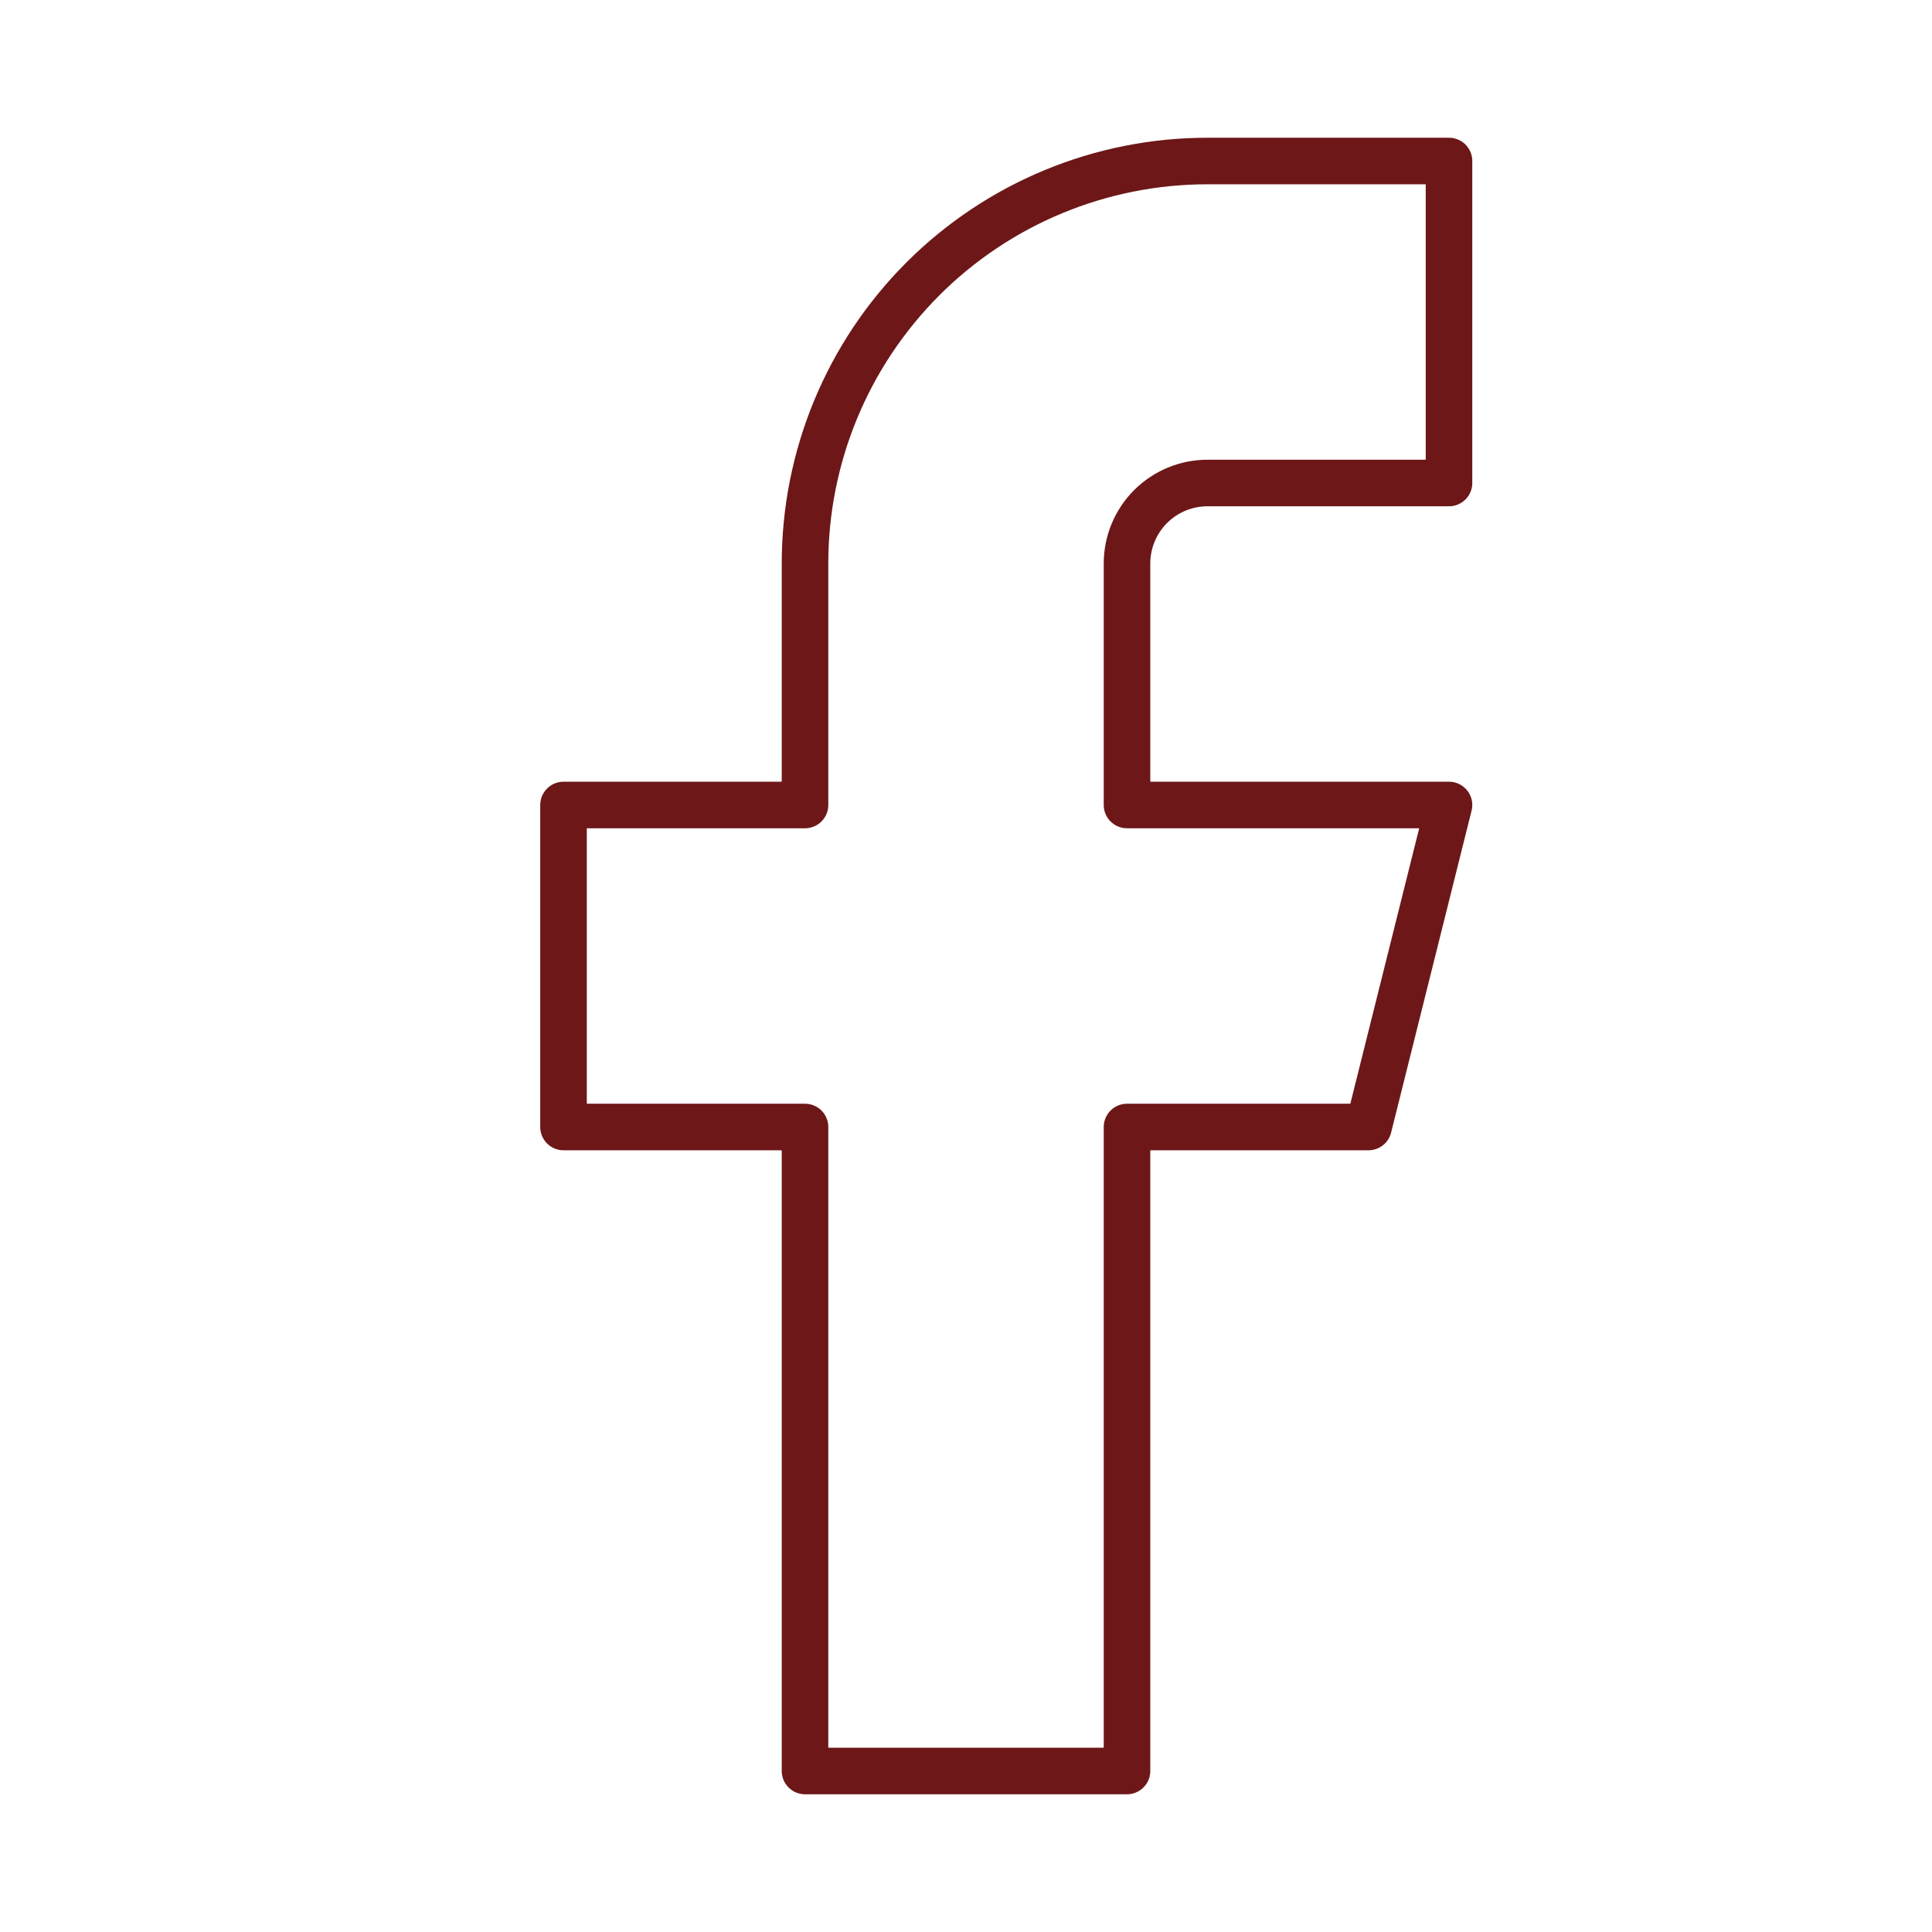
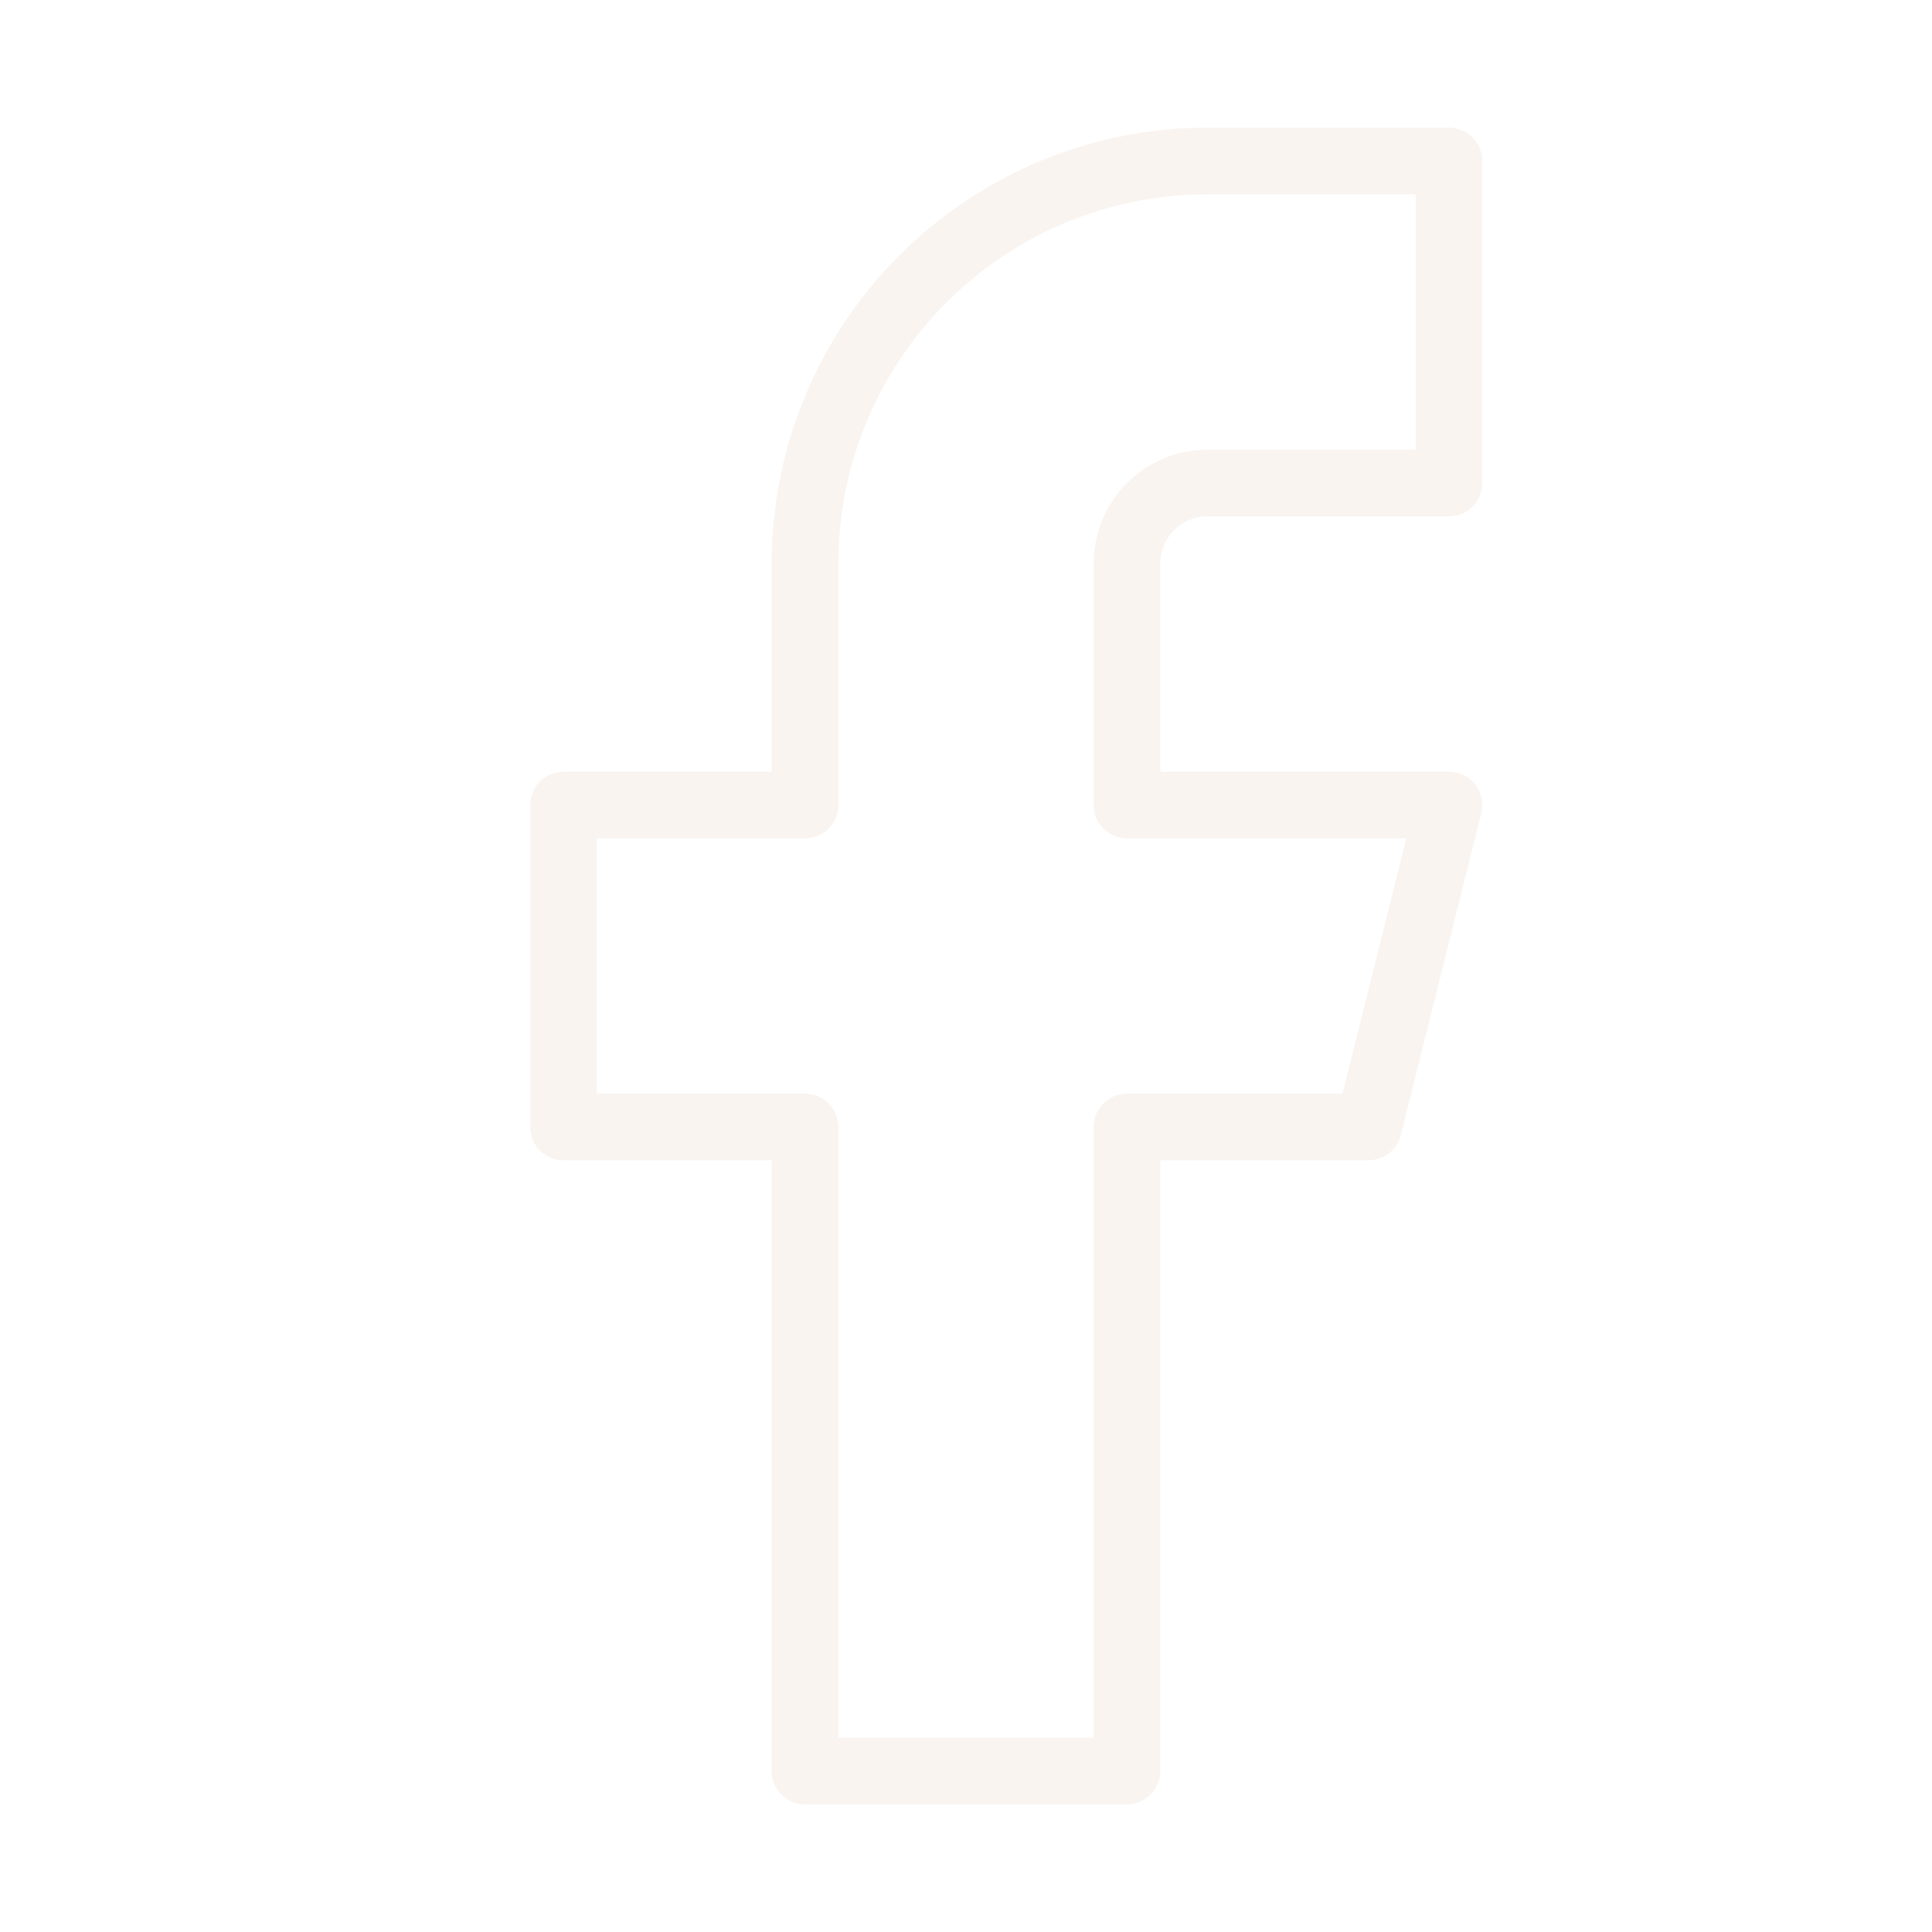
- <svg xmlns="http://www.w3.org/2000/svg" width="83" height="83" viewBox="0 0 83 83" fill="none">
-   <path d="M62.25 6.917H51.875C47.289 6.917 42.891 8.738 39.648 11.981C36.405 15.224 34.584 19.622 34.584 24.208V34.583H24.209V48.417H34.584V76.083H48.417V48.417H58.792L62.25 34.583H48.417V24.208C48.417 23.291 48.781 22.411 49.43 21.763C50.078 21.114 50.958 20.75 51.875 20.75H62.25V6.917Z" stroke="#6D1718" stroke-width="2" stroke-linecap="round" stroke-linejoin="round" />
+ <svg xmlns="http://www.w3.org/2000/svg" width="58" height="58" viewBox="0 0 58 58" fill="none">
+   <path d="M43.5 4.833H36.25C33.045 4.833 29.972 6.106 27.706 8.373C25.44 10.639 24.167 13.712 24.167 16.917V24.167H16.917V33.833H24.167V53.167H33.833V33.833H41.083L43.5 24.167H33.833V16.917C33.833 16.276 34.088 15.661 34.541 15.208C34.994 14.755 35.609 14.5 36.25 14.5H43.5V4.833Z" stroke="#F9F4F0" stroke-width="2" stroke-linecap="round" stroke-linejoin="round" />
</svg>
